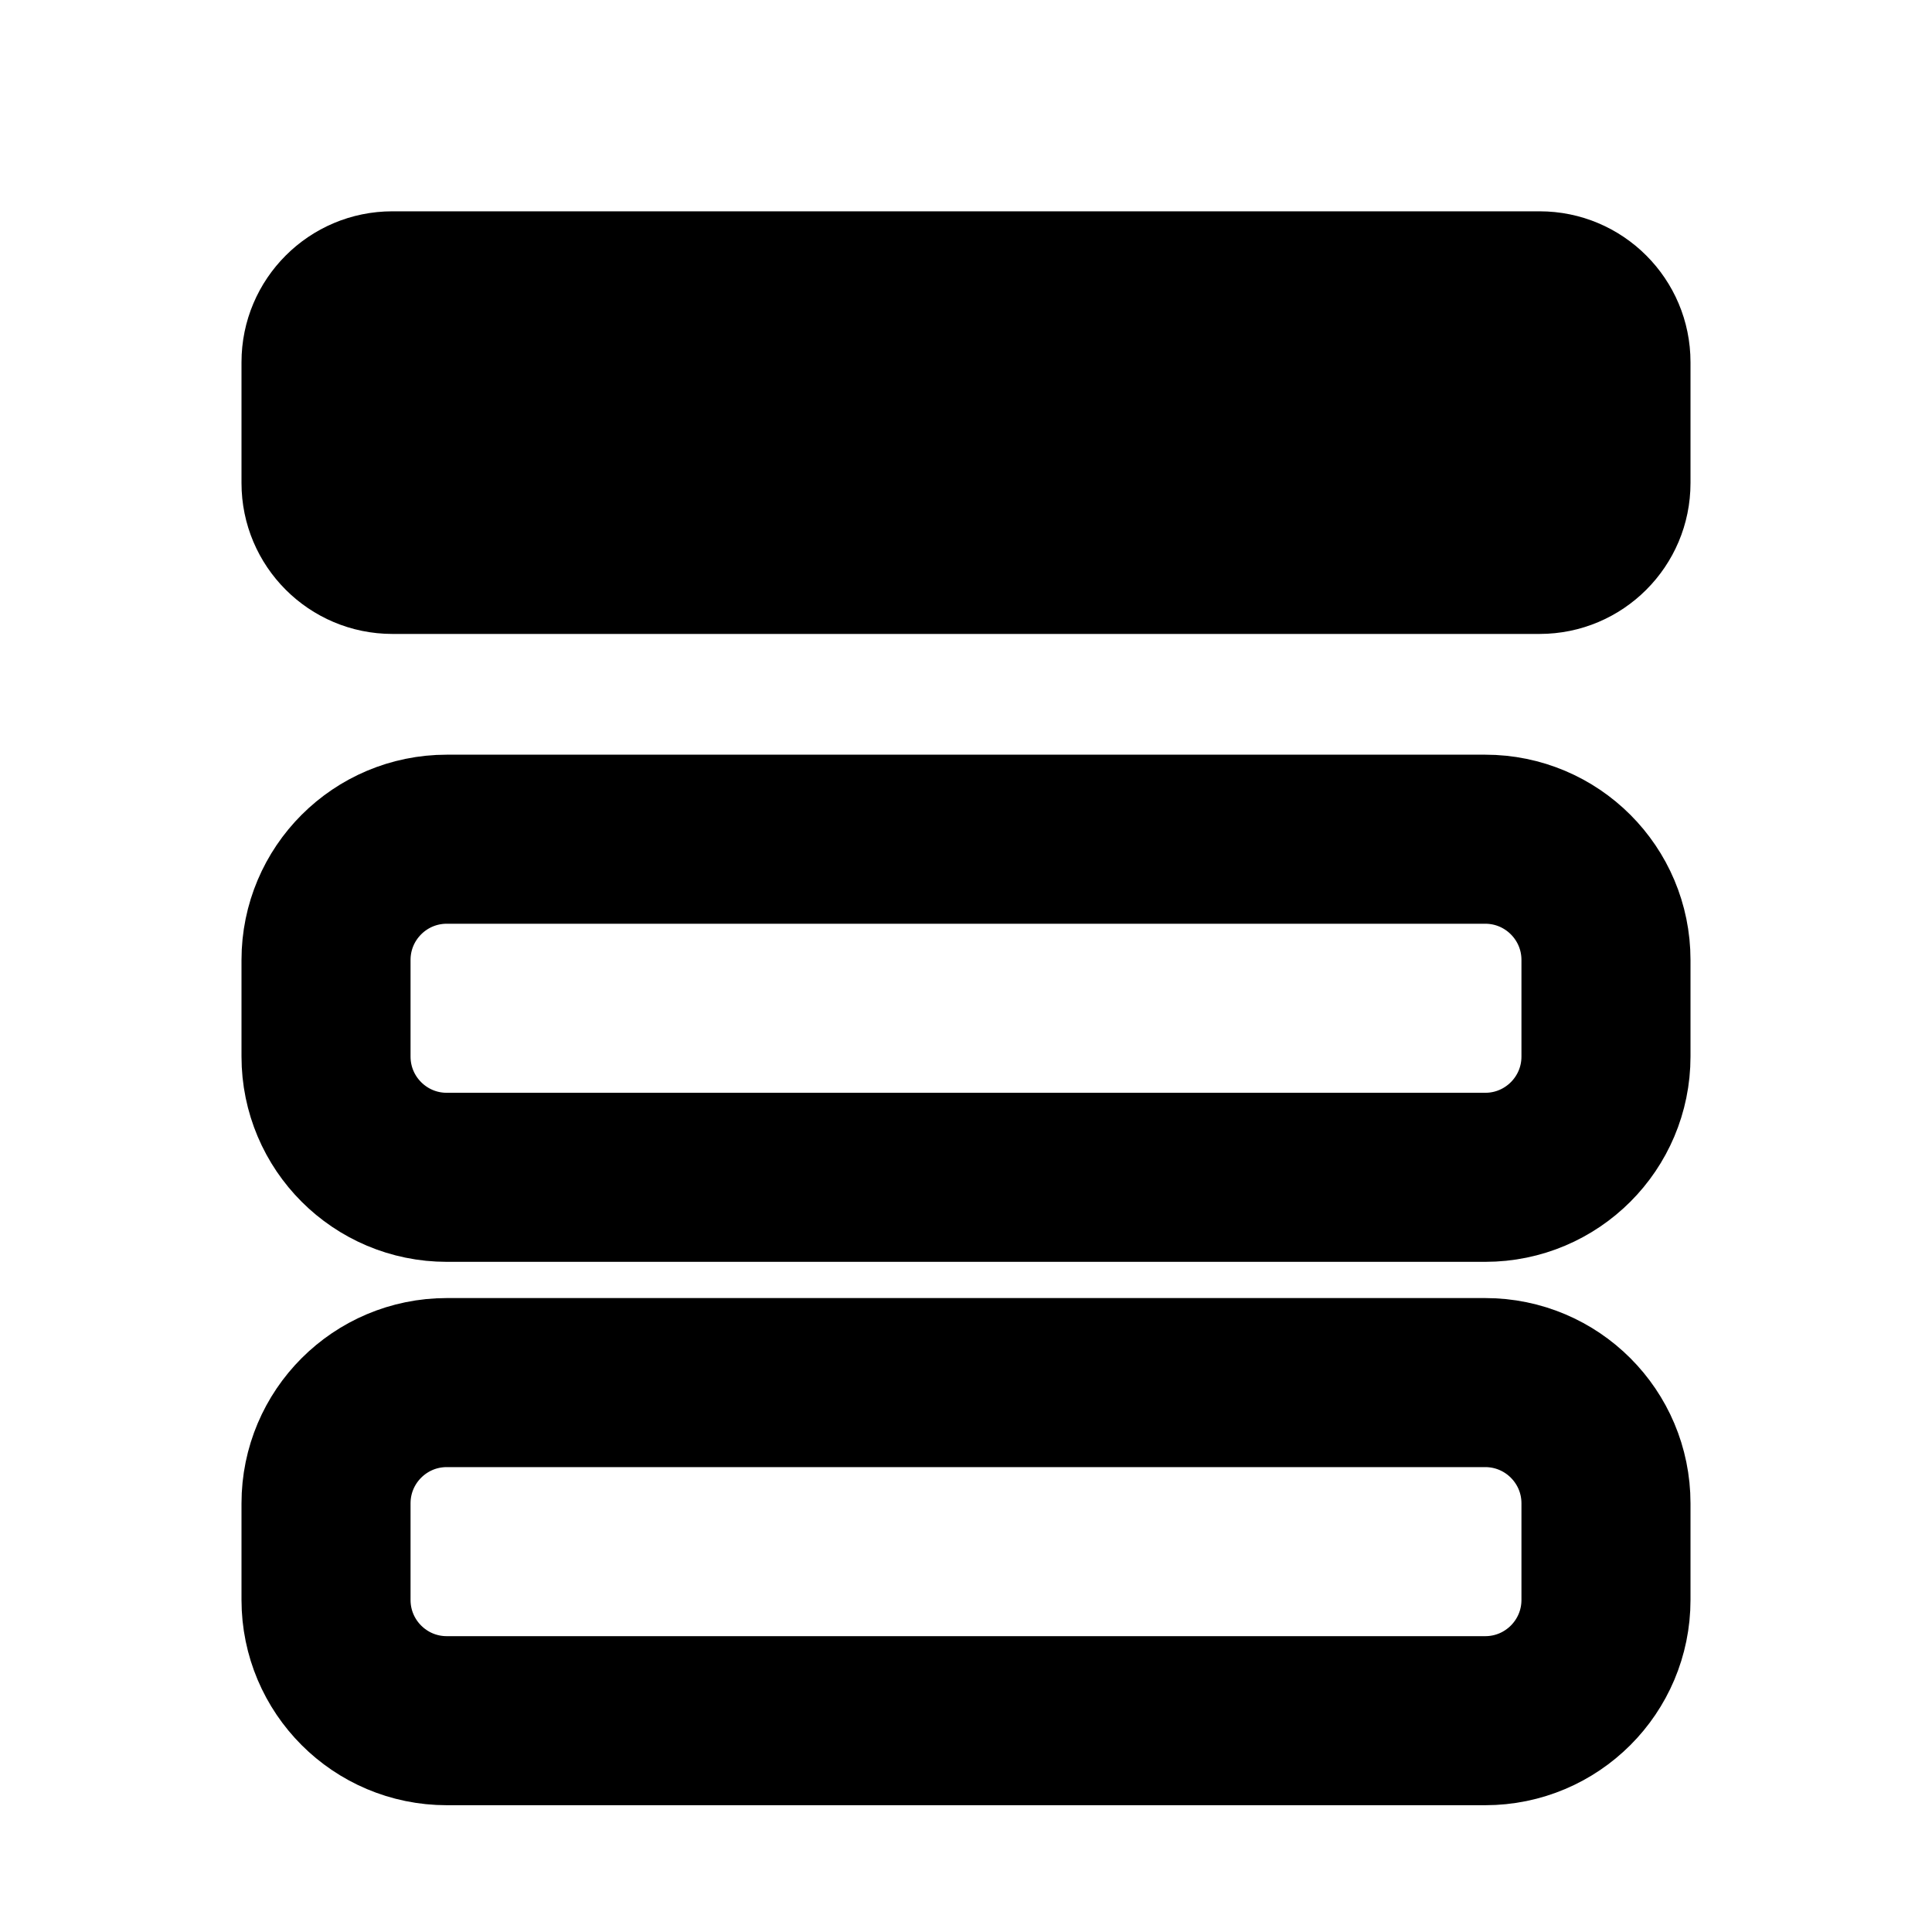
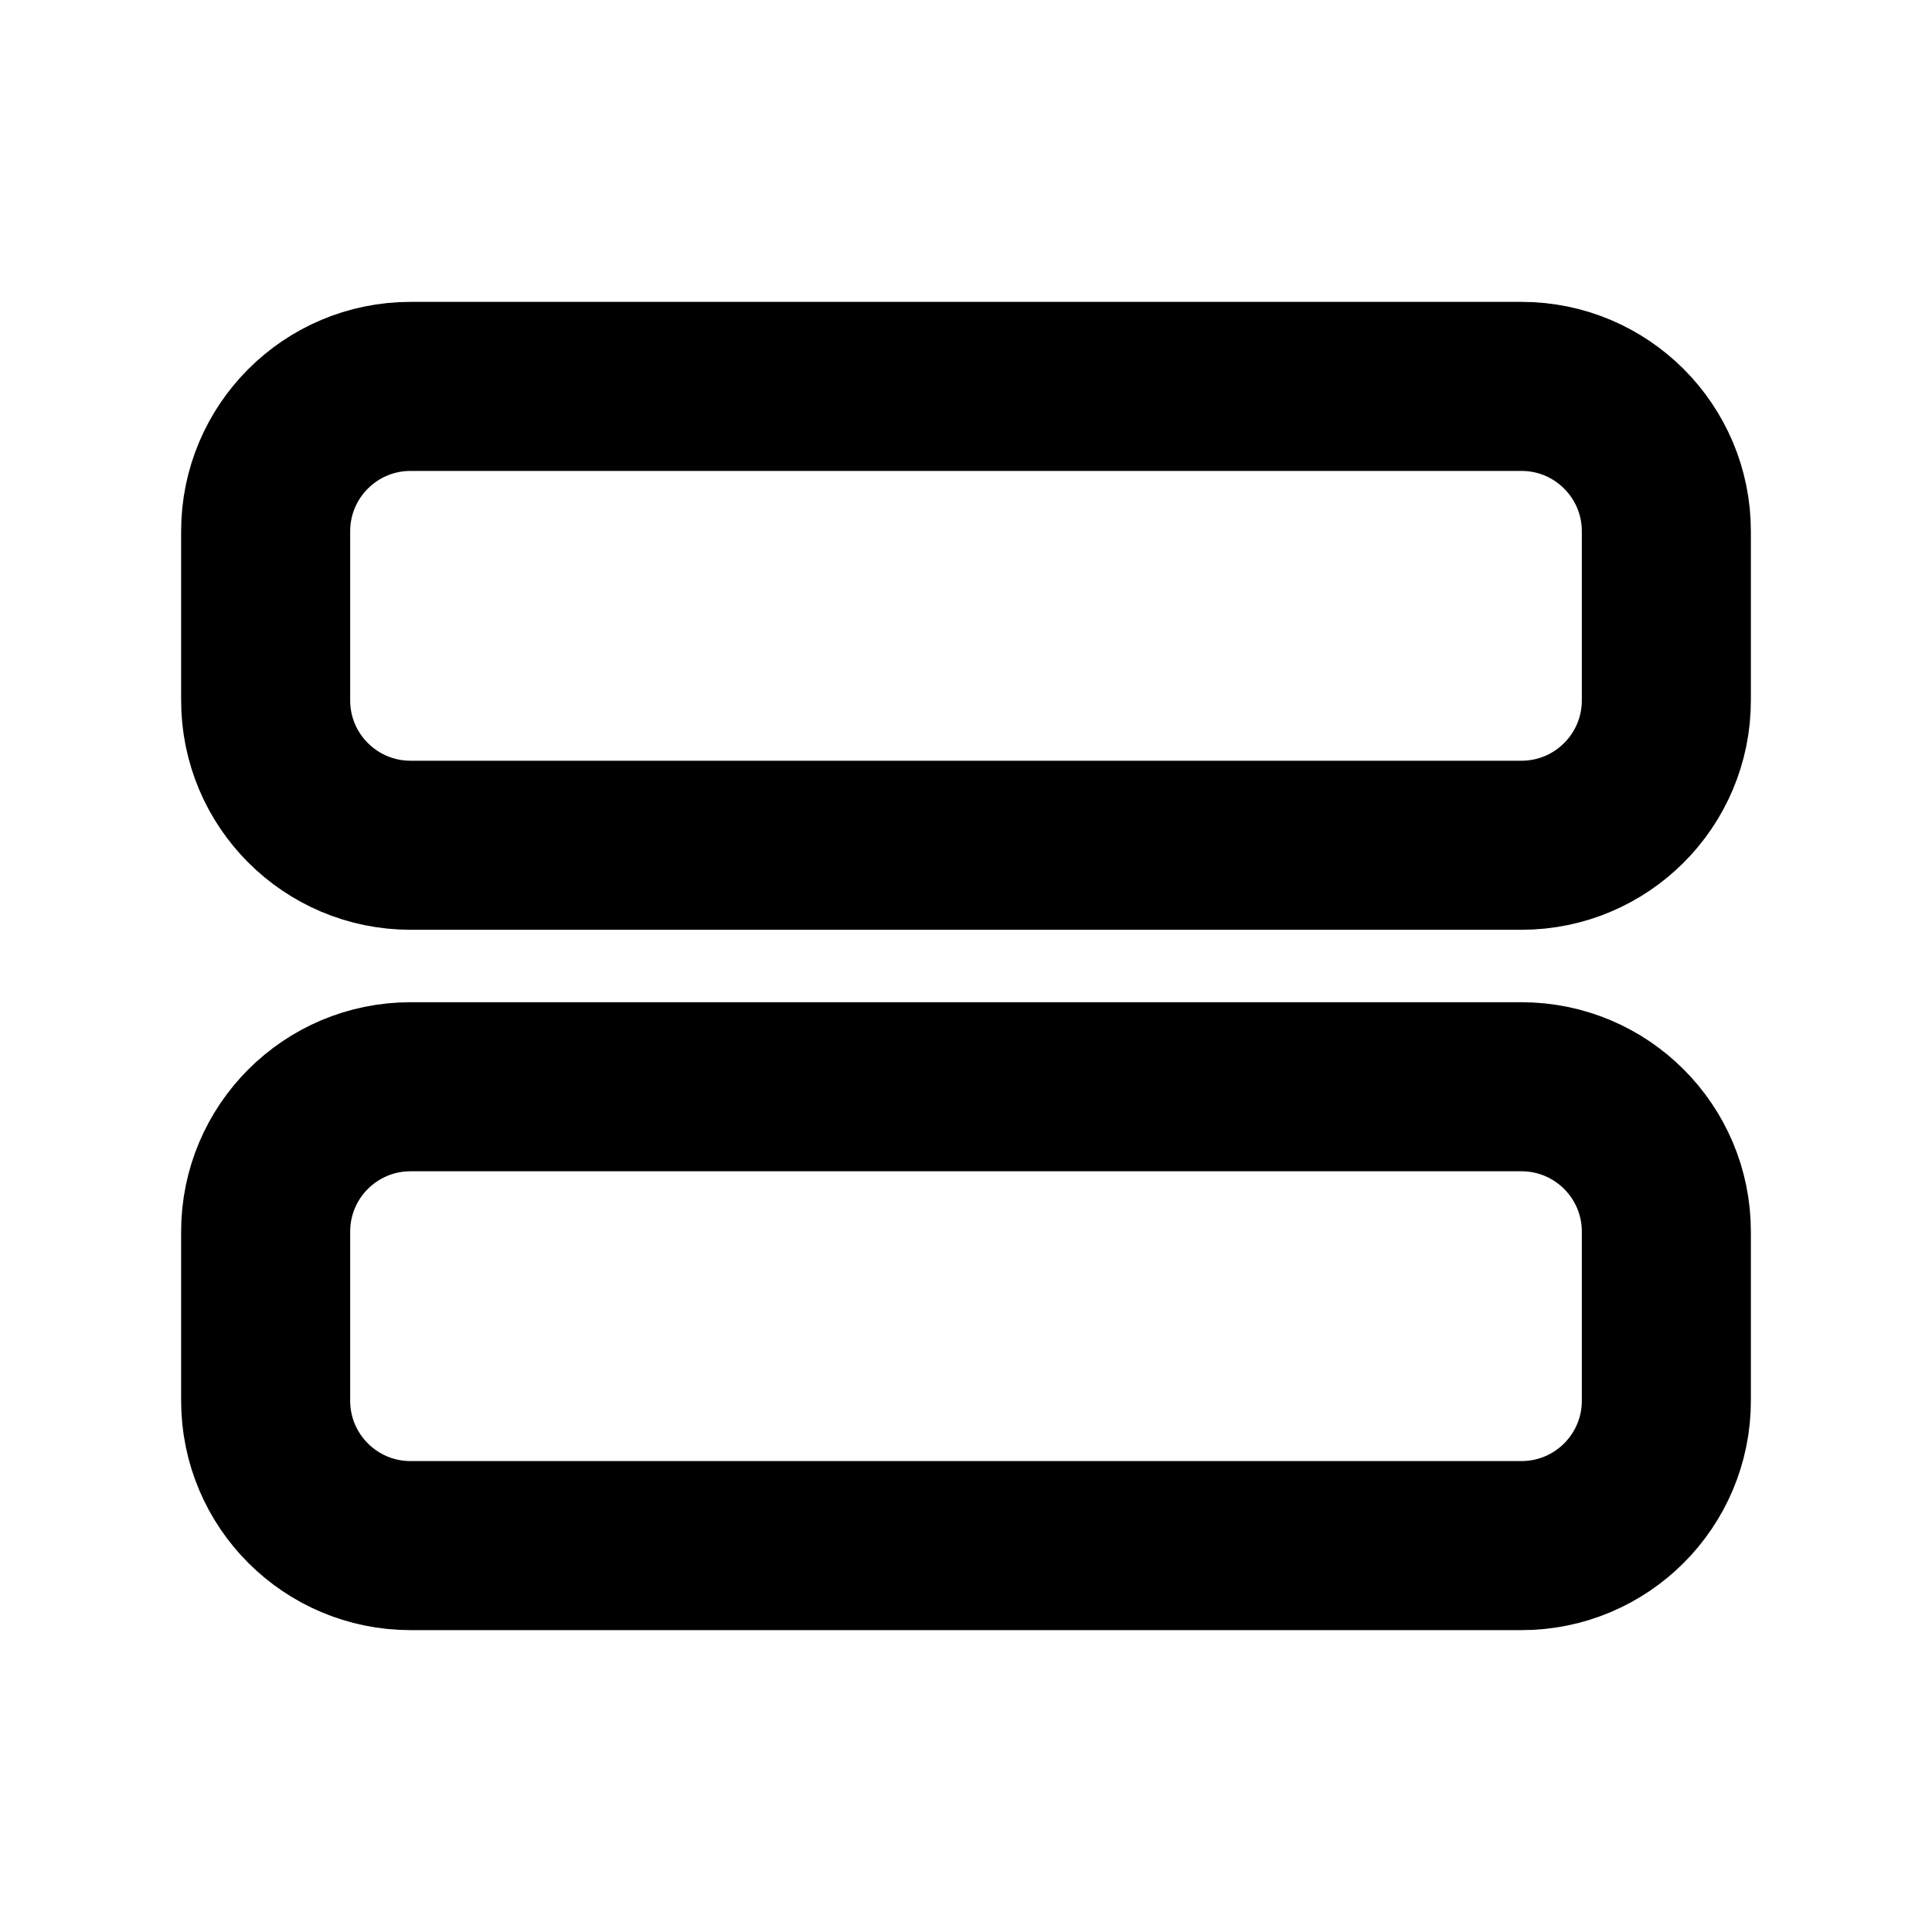
<svg xmlns="http://www.w3.org/2000/svg" width="16" height="16" viewBox="0 0 16 16">
-   <rect x="2" y="1.75" width="12" height="3.5" rx="1.25" fill="#000" />
-   <rect x="2.7" y="6.95" width="10.6" height="2.8" rx="1" fill="none" stroke="#000" stroke-width="1.4" />
-   <rect x="2.7" y="11.45" width="10.6" height="2.8" rx="1" fill="none" stroke="#000" stroke-width="1.4" />
+   <rect x="2.2" y="3.2" width="11.6" height="3.8" rx="1.2" fill="none" stroke="#000" stroke-width="1.4" />
+   <rect x="2.2" y="9" width="11.6" height="3.8" rx="1.2" fill="none" stroke="#000" stroke-width="1.4" />
</svg>
